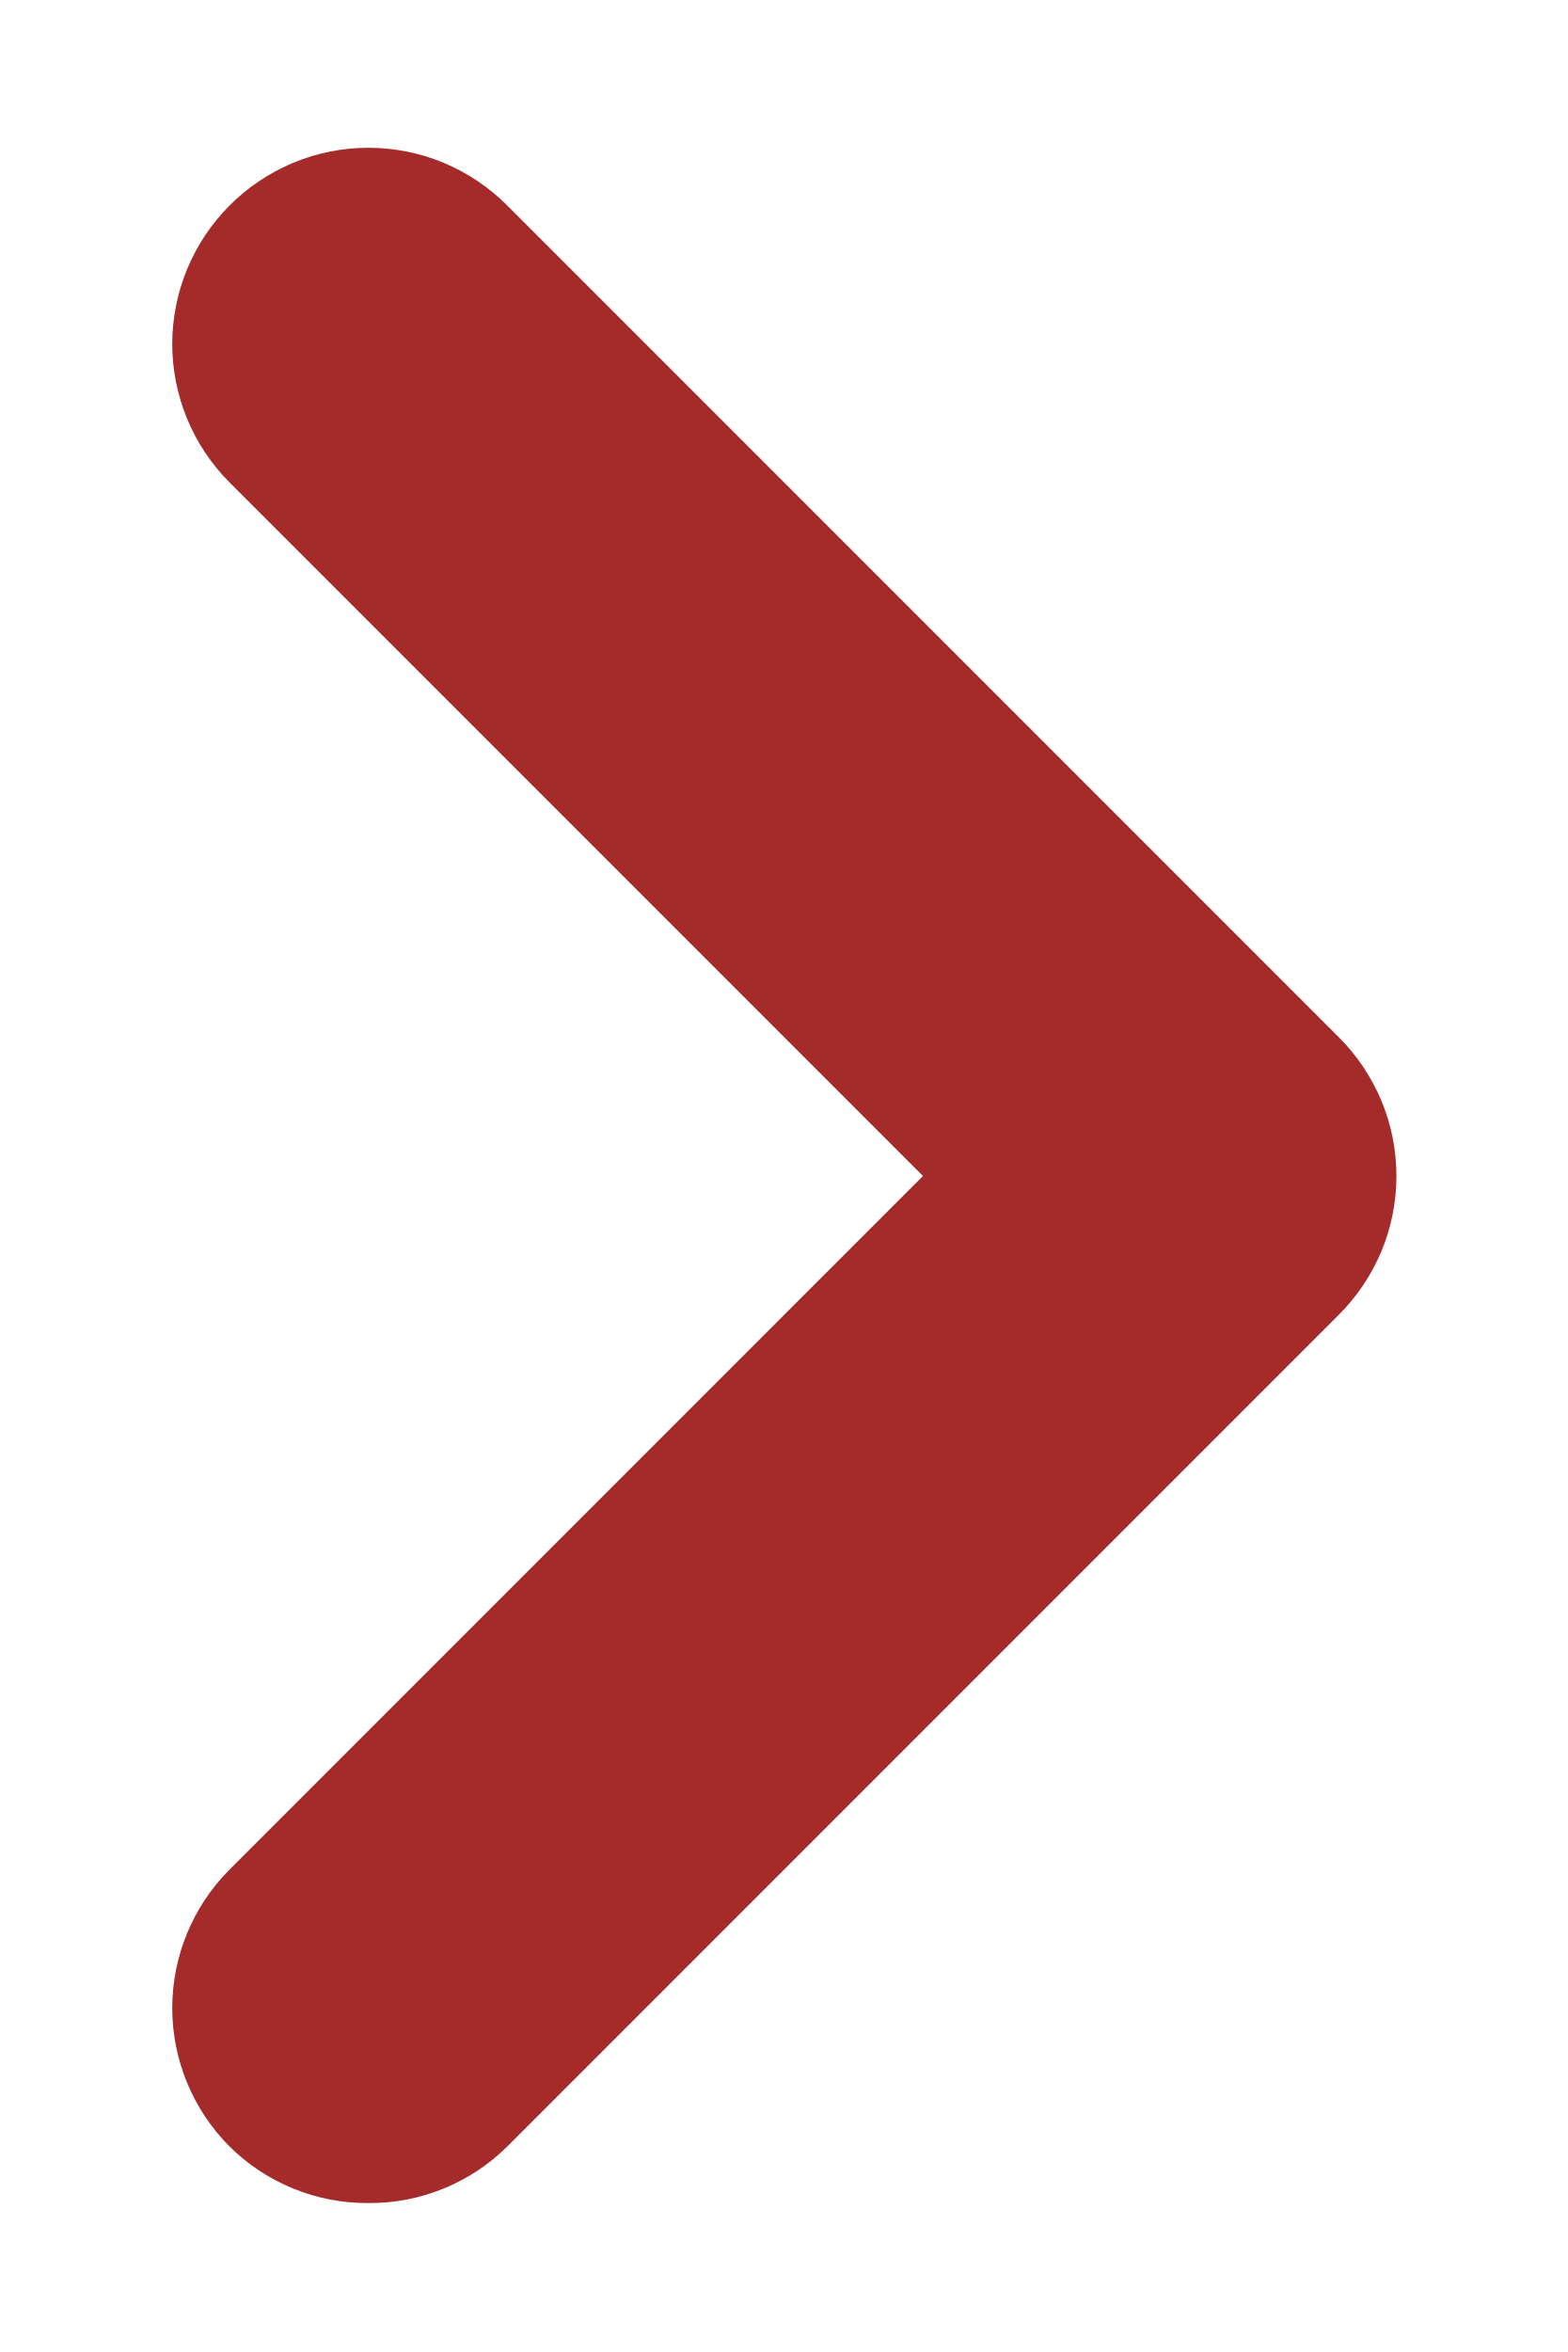
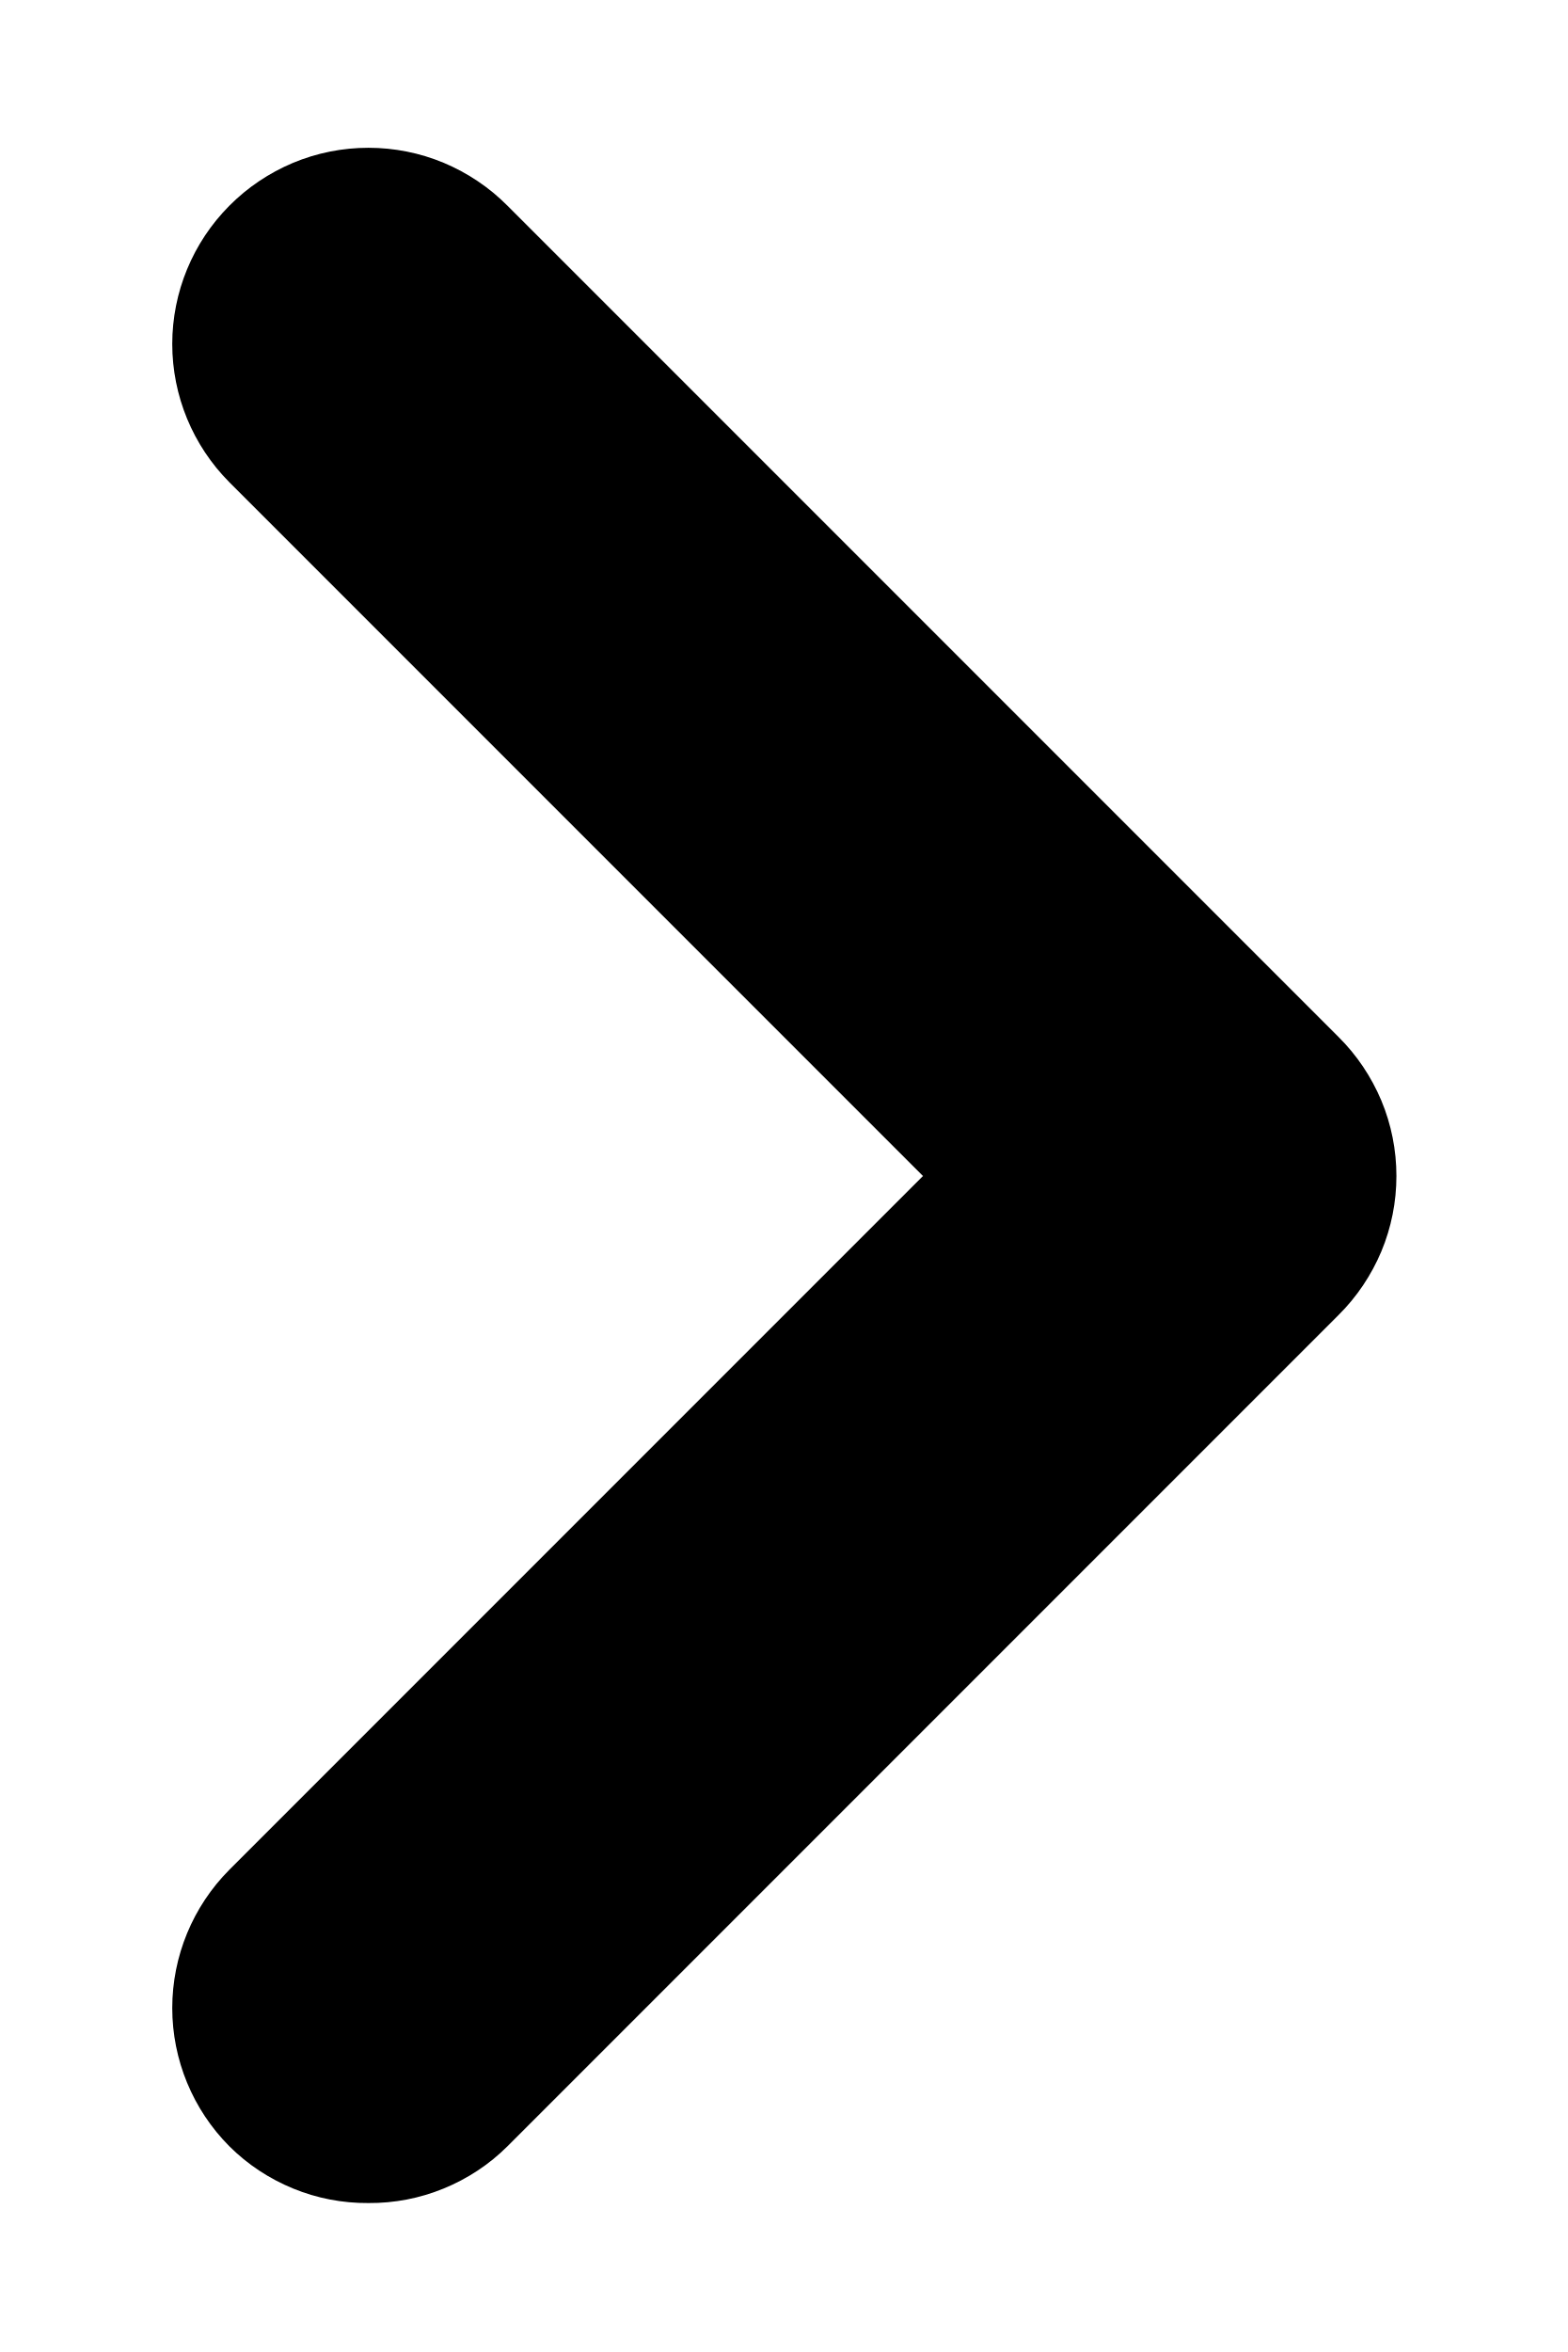
<svg xmlns="http://www.w3.org/2000/svg" width="8" height="12" viewBox="0 0 8 12" fill="none">
-   <path d="M6.83 5.29L2.59 1.05C2.497 0.956 2.386 0.882 2.265 0.831C2.143 0.78 2.012 0.754 1.88 0.754C1.748 0.754 1.617 0.78 1.495 0.831C1.374 0.882 1.263 0.956 1.17 1.05C0.984 1.237 0.879 1.491 0.879 1.755C0.879 2.019 0.984 2.273 1.17 2.46L4.71 6L1.17 9.54C0.984 9.727 0.879 9.981 0.879 10.245C0.879 10.509 0.984 10.763 1.17 10.95C1.263 11.043 1.374 11.116 1.496 11.166C1.618 11.216 1.748 11.241 1.88 11.24C2.012 11.241 2.142 11.216 2.264 11.166C2.386 11.116 2.497 11.043 2.59 10.95L6.83 6.71C6.924 6.617 6.998 6.506 7.049 6.385C7.1 6.263 7.126 6.132 7.126 6C7.126 5.868 7.1 5.737 7.049 5.615C6.998 5.494 6.924 5.383 6.83 5.29Z" fill="brown" />
+   <path d="M6.83 5.29L2.59 1.05C2.497 0.956 2.386 0.882 2.265 0.831C2.143 0.78 2.012 0.754 1.88 0.754C1.748 0.754 1.617 0.78 1.495 0.831C1.374 0.882 1.263 0.956 1.17 1.05C0.984 1.237 0.879 1.491 0.879 1.755C0.879 2.019 0.984 2.273 1.17 2.46L4.71 6L1.17 9.54C0.984 9.727 0.879 9.981 0.879 10.245C0.879 10.509 0.984 10.763 1.17 10.95C1.263 11.043 1.374 11.116 1.496 11.166C1.618 11.216 1.748 11.241 1.88 11.24C2.012 11.241 2.142 11.216 2.264 11.166C2.386 11.116 2.497 11.043 2.59 10.95L6.83 6.71C6.924 6.617 6.998 6.506 7.049 6.385C7.1 6.263 7.126 6.132 7.126 6C7.126 5.868 7.1 5.737 7.049 5.615C6.998 5.494 6.924 5.383 6.83 5.29Z" fill="#000" />
</svg>
